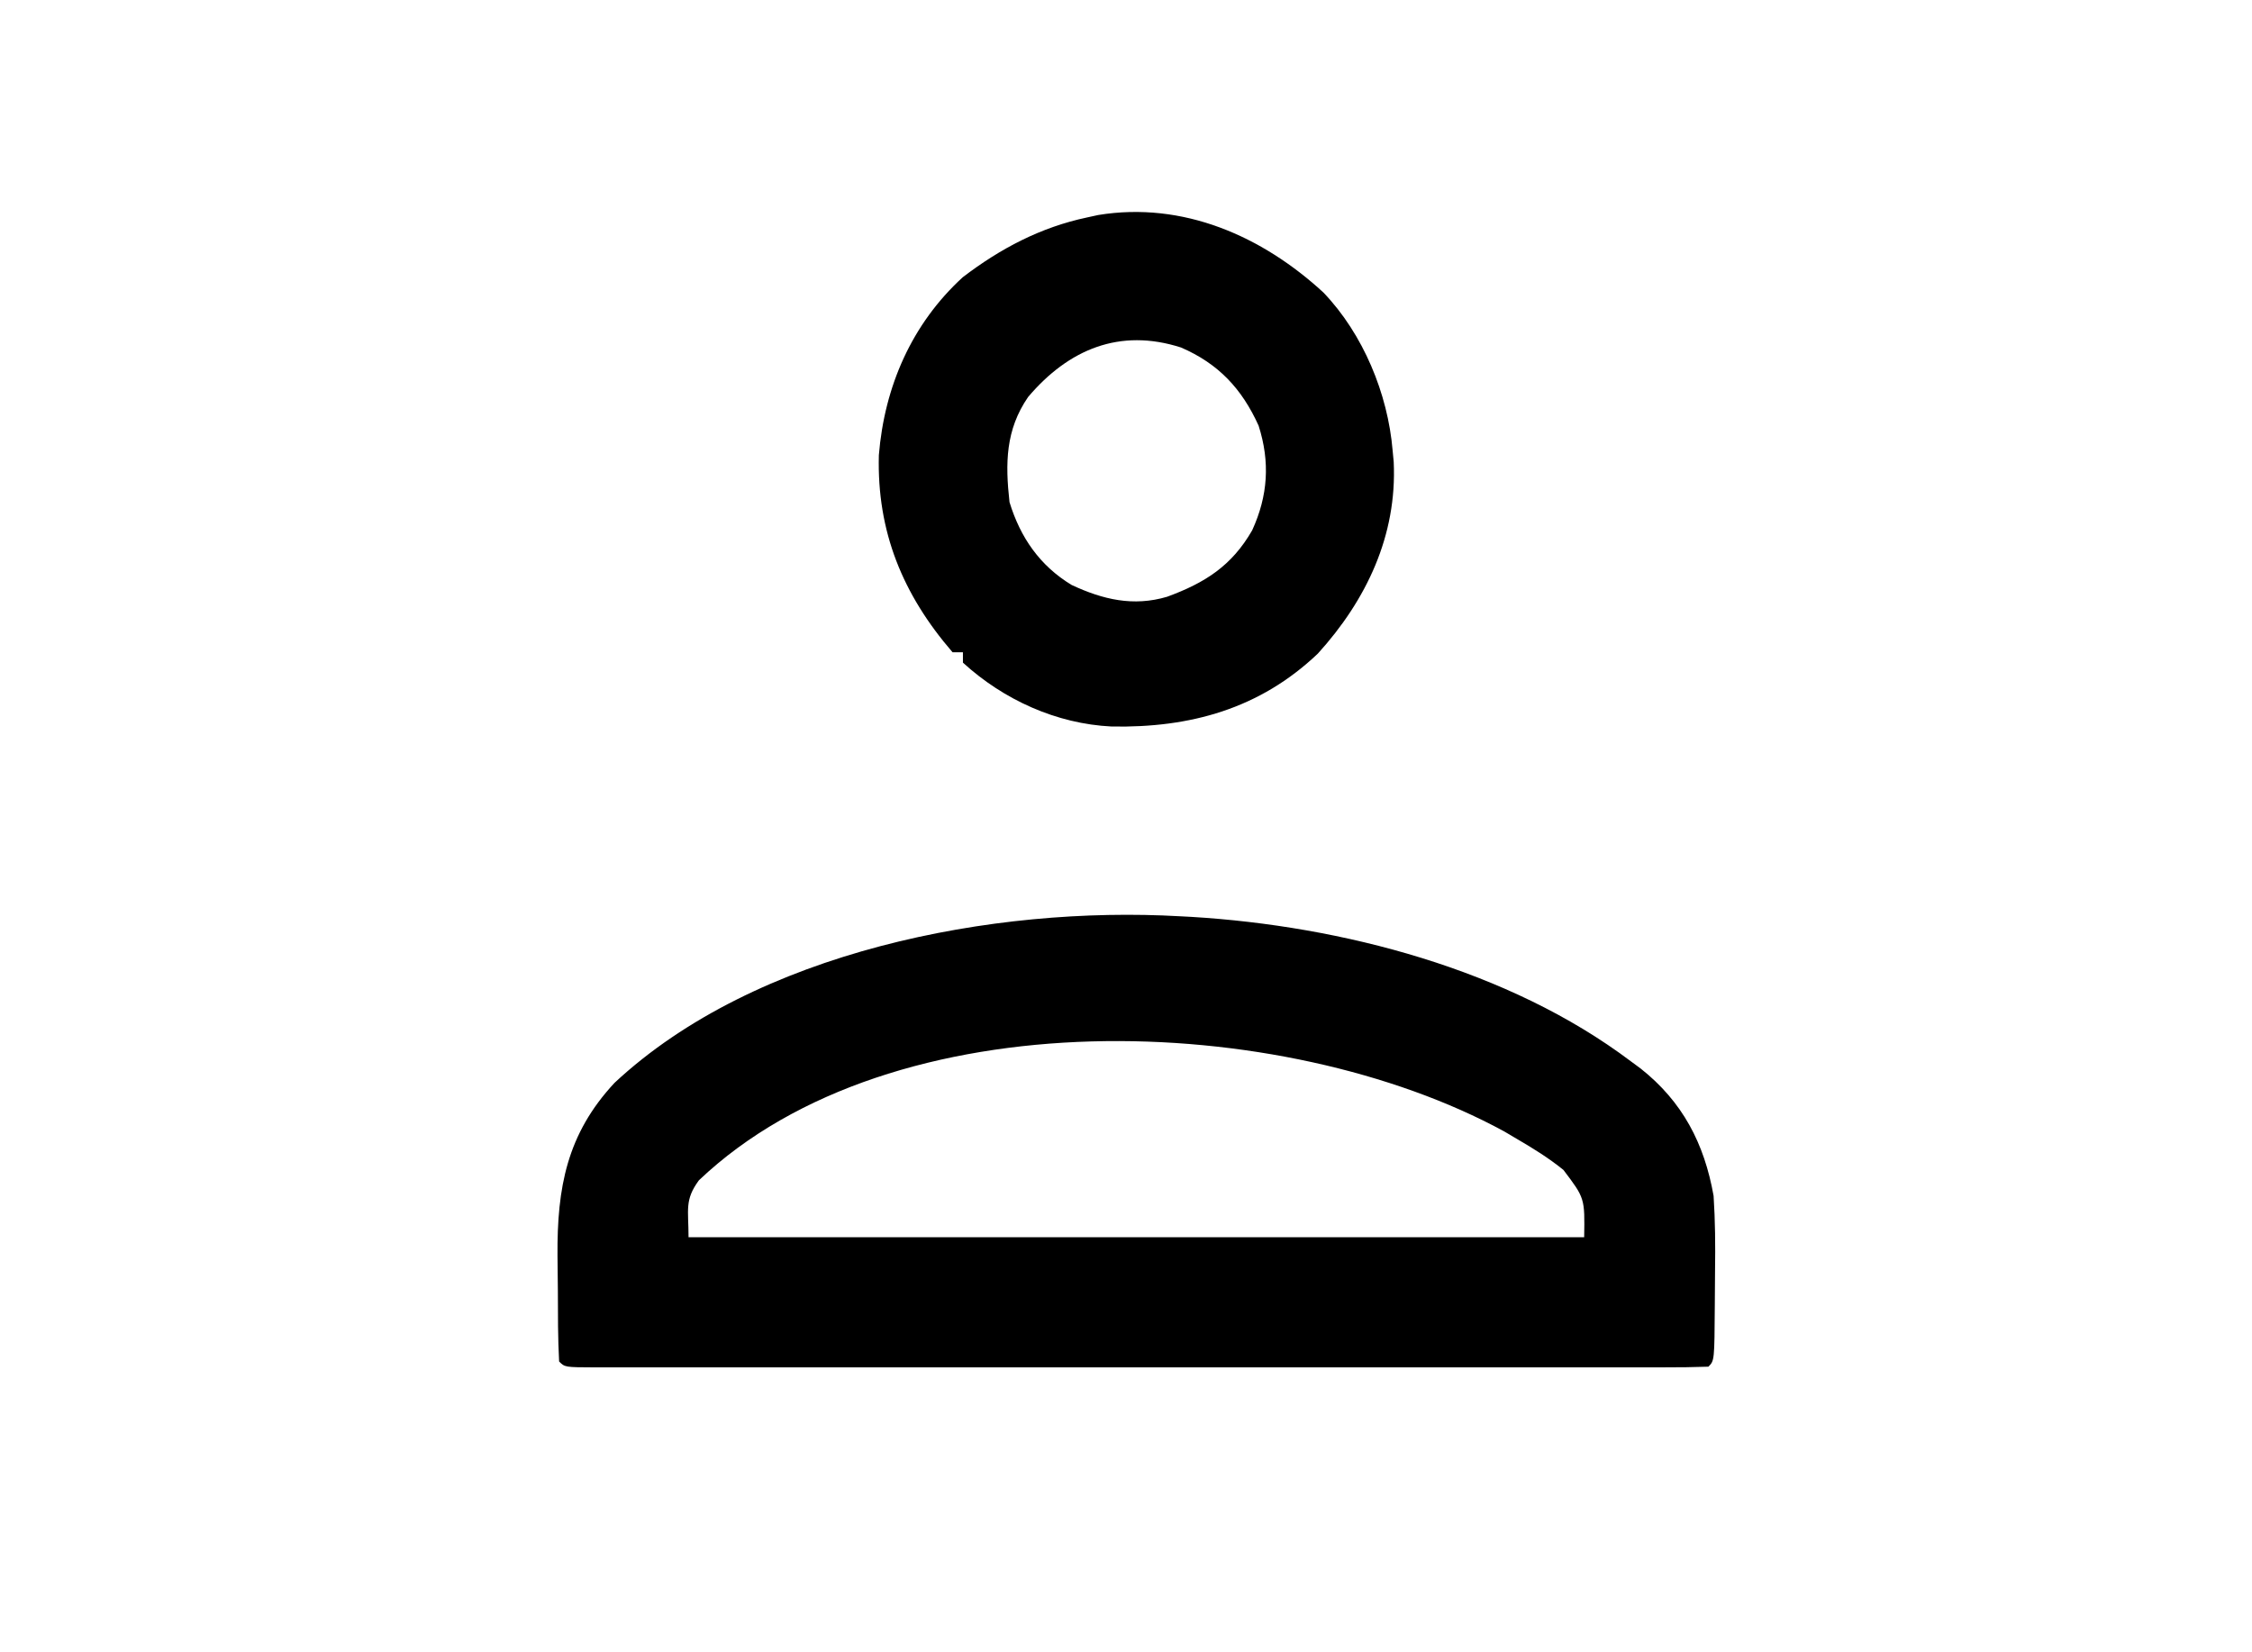
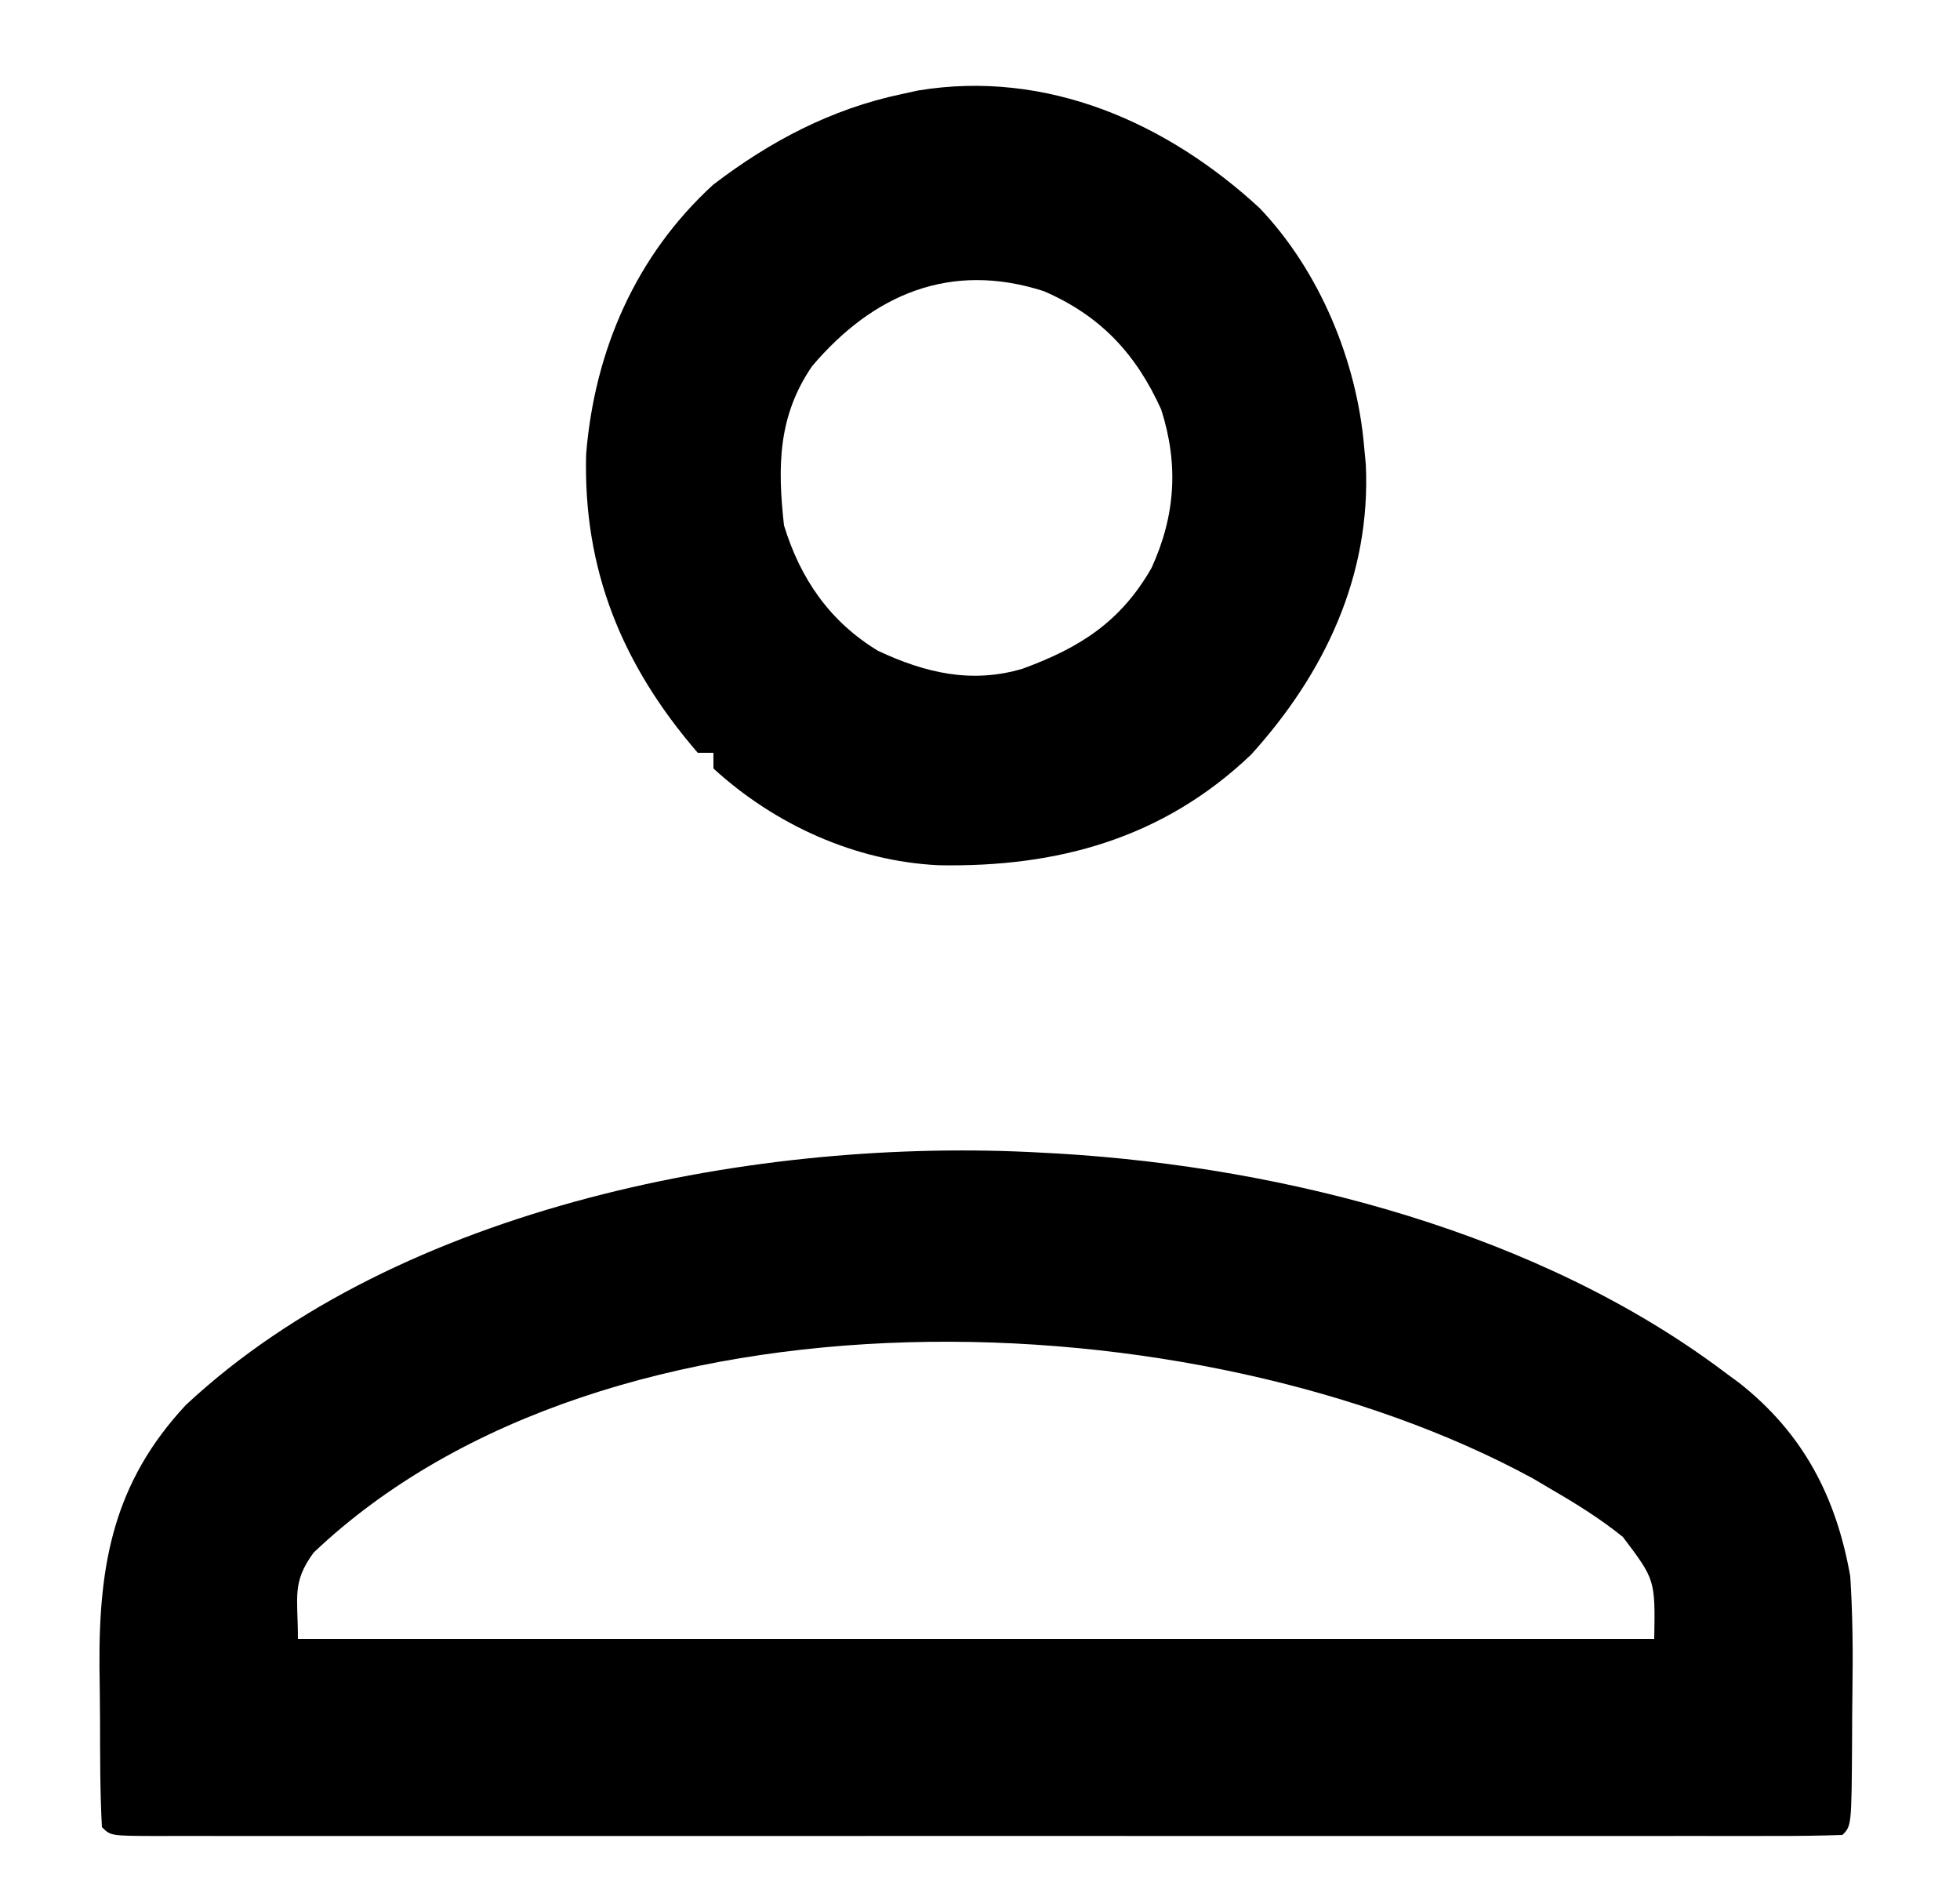
- <svg xmlns="http://www.w3.org/2000/svg" version="1.1" width="435" height="319">
-   <path d="M0 0 C7.676 8.019 12.438 19.548 13.359 30.488 C13.464 31.588 13.464 31.588 13.57 32.711 C14.241 46.918 8.3 59.398 -1.078 69.738 C-12.306 80.43 -25.768 84.109 -40.918 83.828 C-51.559 83.31 -61.782 78.677 -69.641 71.488 C-69.641 70.828 -69.641 70.168 -69.641 69.488 C-70.301 69.488 -70.961 69.488 -71.641 69.488 C-81.274 58.332 -86.274 46.179 -85.879 31.398 C-84.799 18.21 -79.571 6.105 -69.676 -2.957 C-62.398 -8.517 -54.616 -12.615 -45.641 -14.512 C-44.938 -14.665 -44.236 -14.819 -43.512 -14.977 C-27.11 -17.665 -11.808 -10.881 0 0 Z M-57.047 20.172 C-61.418 26.526 -61.478 32.991 -60.641 40.488 C-58.55 47.319 -54.784 52.766 -48.641 56.488 C-42.61 59.301 -36.731 60.704 -30.195 58.762 C-22.89 56.08 -17.714 52.799 -13.766 45.926 C-10.71 39.25 -10.285 32.728 -12.527 25.715 C-15.755 18.574 -20.3 13.726 -27.516 10.613 C-39.363 6.808 -49.232 10.964 -57.047 20.172 Z " fill="#000000" transform="translate(255.6406,56.51172)" />
-   <path d="M0 0 C1.058 0.056 1.058 0.056 2.137 0.113 C31.168 1.866 63.411 10.235 87 28 C87.621 28.458 88.243 28.915 88.883 29.387 C97.012 35.809 101.209 43.892 103 54 C103.315 58.826 103.351 63.613 103.281 68.447 C103.25 70.656 103.24 72.865 103.234 75.074 C103.164 85.836 103.164 85.836 102 87 C99.158 87.1 96.339 87.134 93.496 87.127 C92.594 87.129 91.691 87.13 90.761 87.132 C87.713 87.136 84.664 87.133 81.615 87.129 C79.439 87.131 77.264 87.133 75.088 87.135 C69.16 87.139 63.233 87.137 57.305 87.134 C51.117 87.132 44.929 87.134 38.741 87.136 C27.68 87.138 16.619 87.135 5.558 87.129 C-4.481 87.125 -14.519 87.126 -24.558 87.13 C-36.202 87.136 -47.846 87.138 -59.49 87.135 C-65.659 87.133 -71.828 87.133 -77.997 87.136 C-83.795 87.139 -89.592 87.137 -95.39 87.131 C-97.525 87.13 -99.66 87.13 -101.794 87.133 C-104.695 87.135 -107.596 87.132 -110.496 87.127 C-111.781 87.13 -111.781 87.13 -113.091 87.134 C-118.886 87.114 -118.886 87.114 -120 86 C-120.245 81.462 -120.229 76.918 -120.24 72.375 C-120.25 70.103 -120.281 67.832 -120.312 65.561 C-120.41 52.413 -118.499 42.046 -109.289 32.164 C-82.029 6.745 -36.09 -2.069 0 0 Z M-93 51 C-95.8 54.818 -95 56.647 -95 62 C-37.91 62 19.18 62 78 62 C78.129 54.456 78.129 54.456 74 49 C71.16 46.701 68.156 44.834 65 43 C64.181 42.517 63.363 42.033 62.52 41.535 C19.78 18.285 -55.451 15.328 -93 51 Z " fill="#000000" transform="translate(228,177)" />
+ <svg xmlns="http://www.w3.org/2000/svg" version="1.1" viewBox="95 30 250 240">
+   <path d="M0 0 C7.676 8.019 12.438 19.548 13.359 30.488 C13.464 31.588 13.464 31.588 13.57 32.711 C14.241 46.918 8.3 59.398 -1.078 69.738 C-12.306 80.43 -25.768 84.109 -40.918 83.828 C-51.559 83.31 -61.782 78.677 -69.641 71.488 C-69.641 70.828 -69.641 70.168 -69.641 69.488 C-70.301 69.488 -70.961 69.488 -71.641 69.488 C-81.274 58.332 -86.274 46.179 -85.879 31.398 C-84.799 18.21 -79.571 6.105 -69.676 -2.957 C-62.398 -8.517 -54.616 -12.615 -45.641 -14.512 C-44.938 -14.665 -44.236 -14.819 -43.512 -14.977 C-27.11 -17.665 -11.808 -10.881 0 0 Z M-57.047 20.172 C-61.418 26.526 -61.478 32.991 -60.641 40.488 C-58.55 47.319 -54.784 52.766 -48.641 56.488 C-42.61 59.301 -36.731 60.704 -30.195 58.762 C-22.89 56.08 -17.714 52.799 -13.766 45.926 C-10.71 39.25 -10.285 32.728 -12.527 25.715 C-15.755 18.574 -20.3 13.726 -27.516 10.613 C-39.363 6.808 -49.232 10.964 -57.047 20.172 Z " transform="translate(255.6406,56.51172)" />
+   <path d="M0 0 C1.058 0.056 1.058 0.056 2.137 0.113 C31.168 1.866 63.411 10.235 87 28 C87.621 28.458 88.243 28.915 88.883 29.387 C97.012 35.809 101.209 43.892 103 54 C103.315 58.826 103.351 63.613 103.281 68.447 C103.25 70.656 103.24 72.865 103.234 75.074 C103.164 85.836 103.164 85.836 102 87 C99.158 87.1 96.339 87.134 93.496 87.127 C92.594 87.129 91.691 87.13 90.761 87.132 C87.713 87.136 84.664 87.133 81.615 87.129 C79.439 87.131 77.264 87.133 75.088 87.135 C69.16 87.139 63.233 87.137 57.305 87.134 C51.117 87.132 44.929 87.134 38.741 87.136 C27.68 87.138 16.619 87.135 5.558 87.129 C-4.481 87.125 -14.519 87.126 -24.558 87.13 C-36.202 87.136 -47.846 87.138 -59.49 87.135 C-65.659 87.133 -71.828 87.133 -77.997 87.136 C-83.795 87.139 -89.592 87.137 -95.39 87.131 C-97.525 87.13 -99.66 87.13 -101.794 87.133 C-104.695 87.135 -107.596 87.132 -110.496 87.127 C-111.781 87.13 -111.781 87.13 -113.091 87.134 C-118.886 87.114 -118.886 87.114 -120 86 C-120.245 81.462 -120.229 76.918 -120.24 72.375 C-120.25 70.103 -120.281 67.832 -120.312 65.561 C-120.41 52.413 -118.499 42.046 -109.289 32.164 C-82.029 6.745 -36.09 -2.069 0 0 Z M-93 51 C-95.8 54.818 -95 56.647 -95 62 C-37.91 62 19.18 62 78 62 C78.129 54.456 78.129 54.456 74 49 C71.16 46.701 68.156 44.834 65 43 C64.181 42.517 63.363 42.033 62.52 41.535 C19.78 18.285 -55.451 15.328 -93 51 Z " transform="translate(228,177)" />
</svg>
